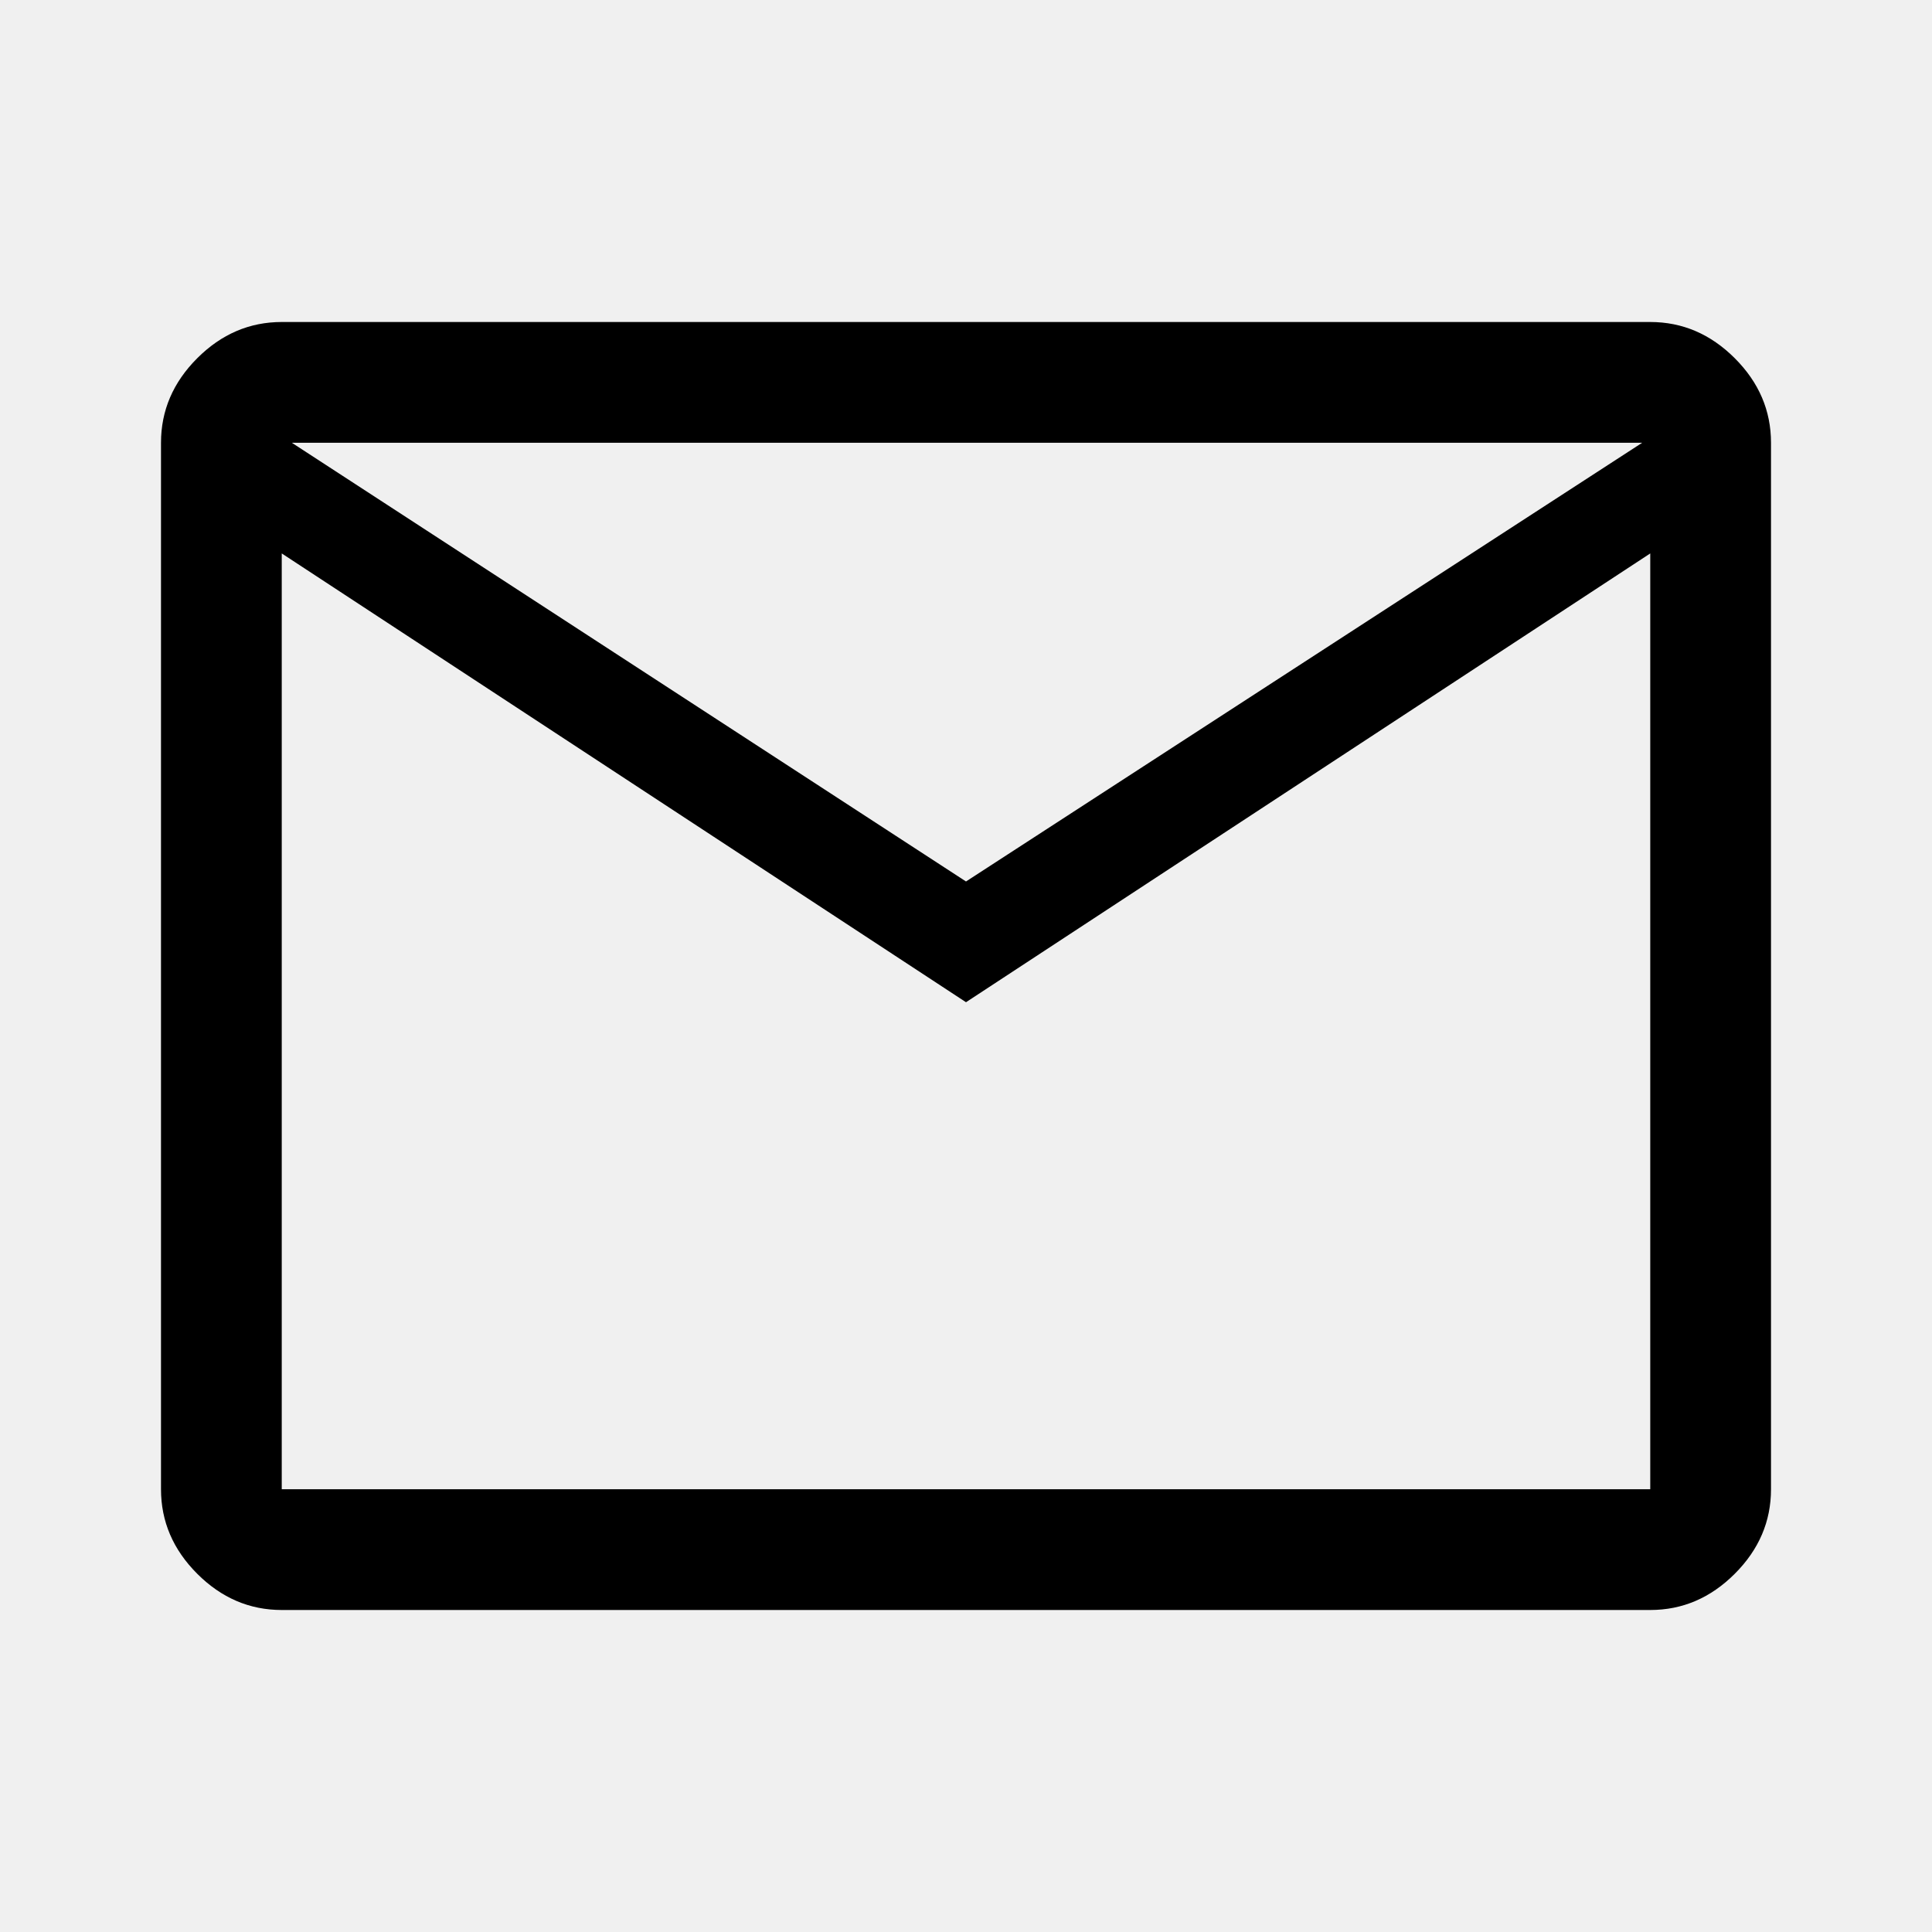
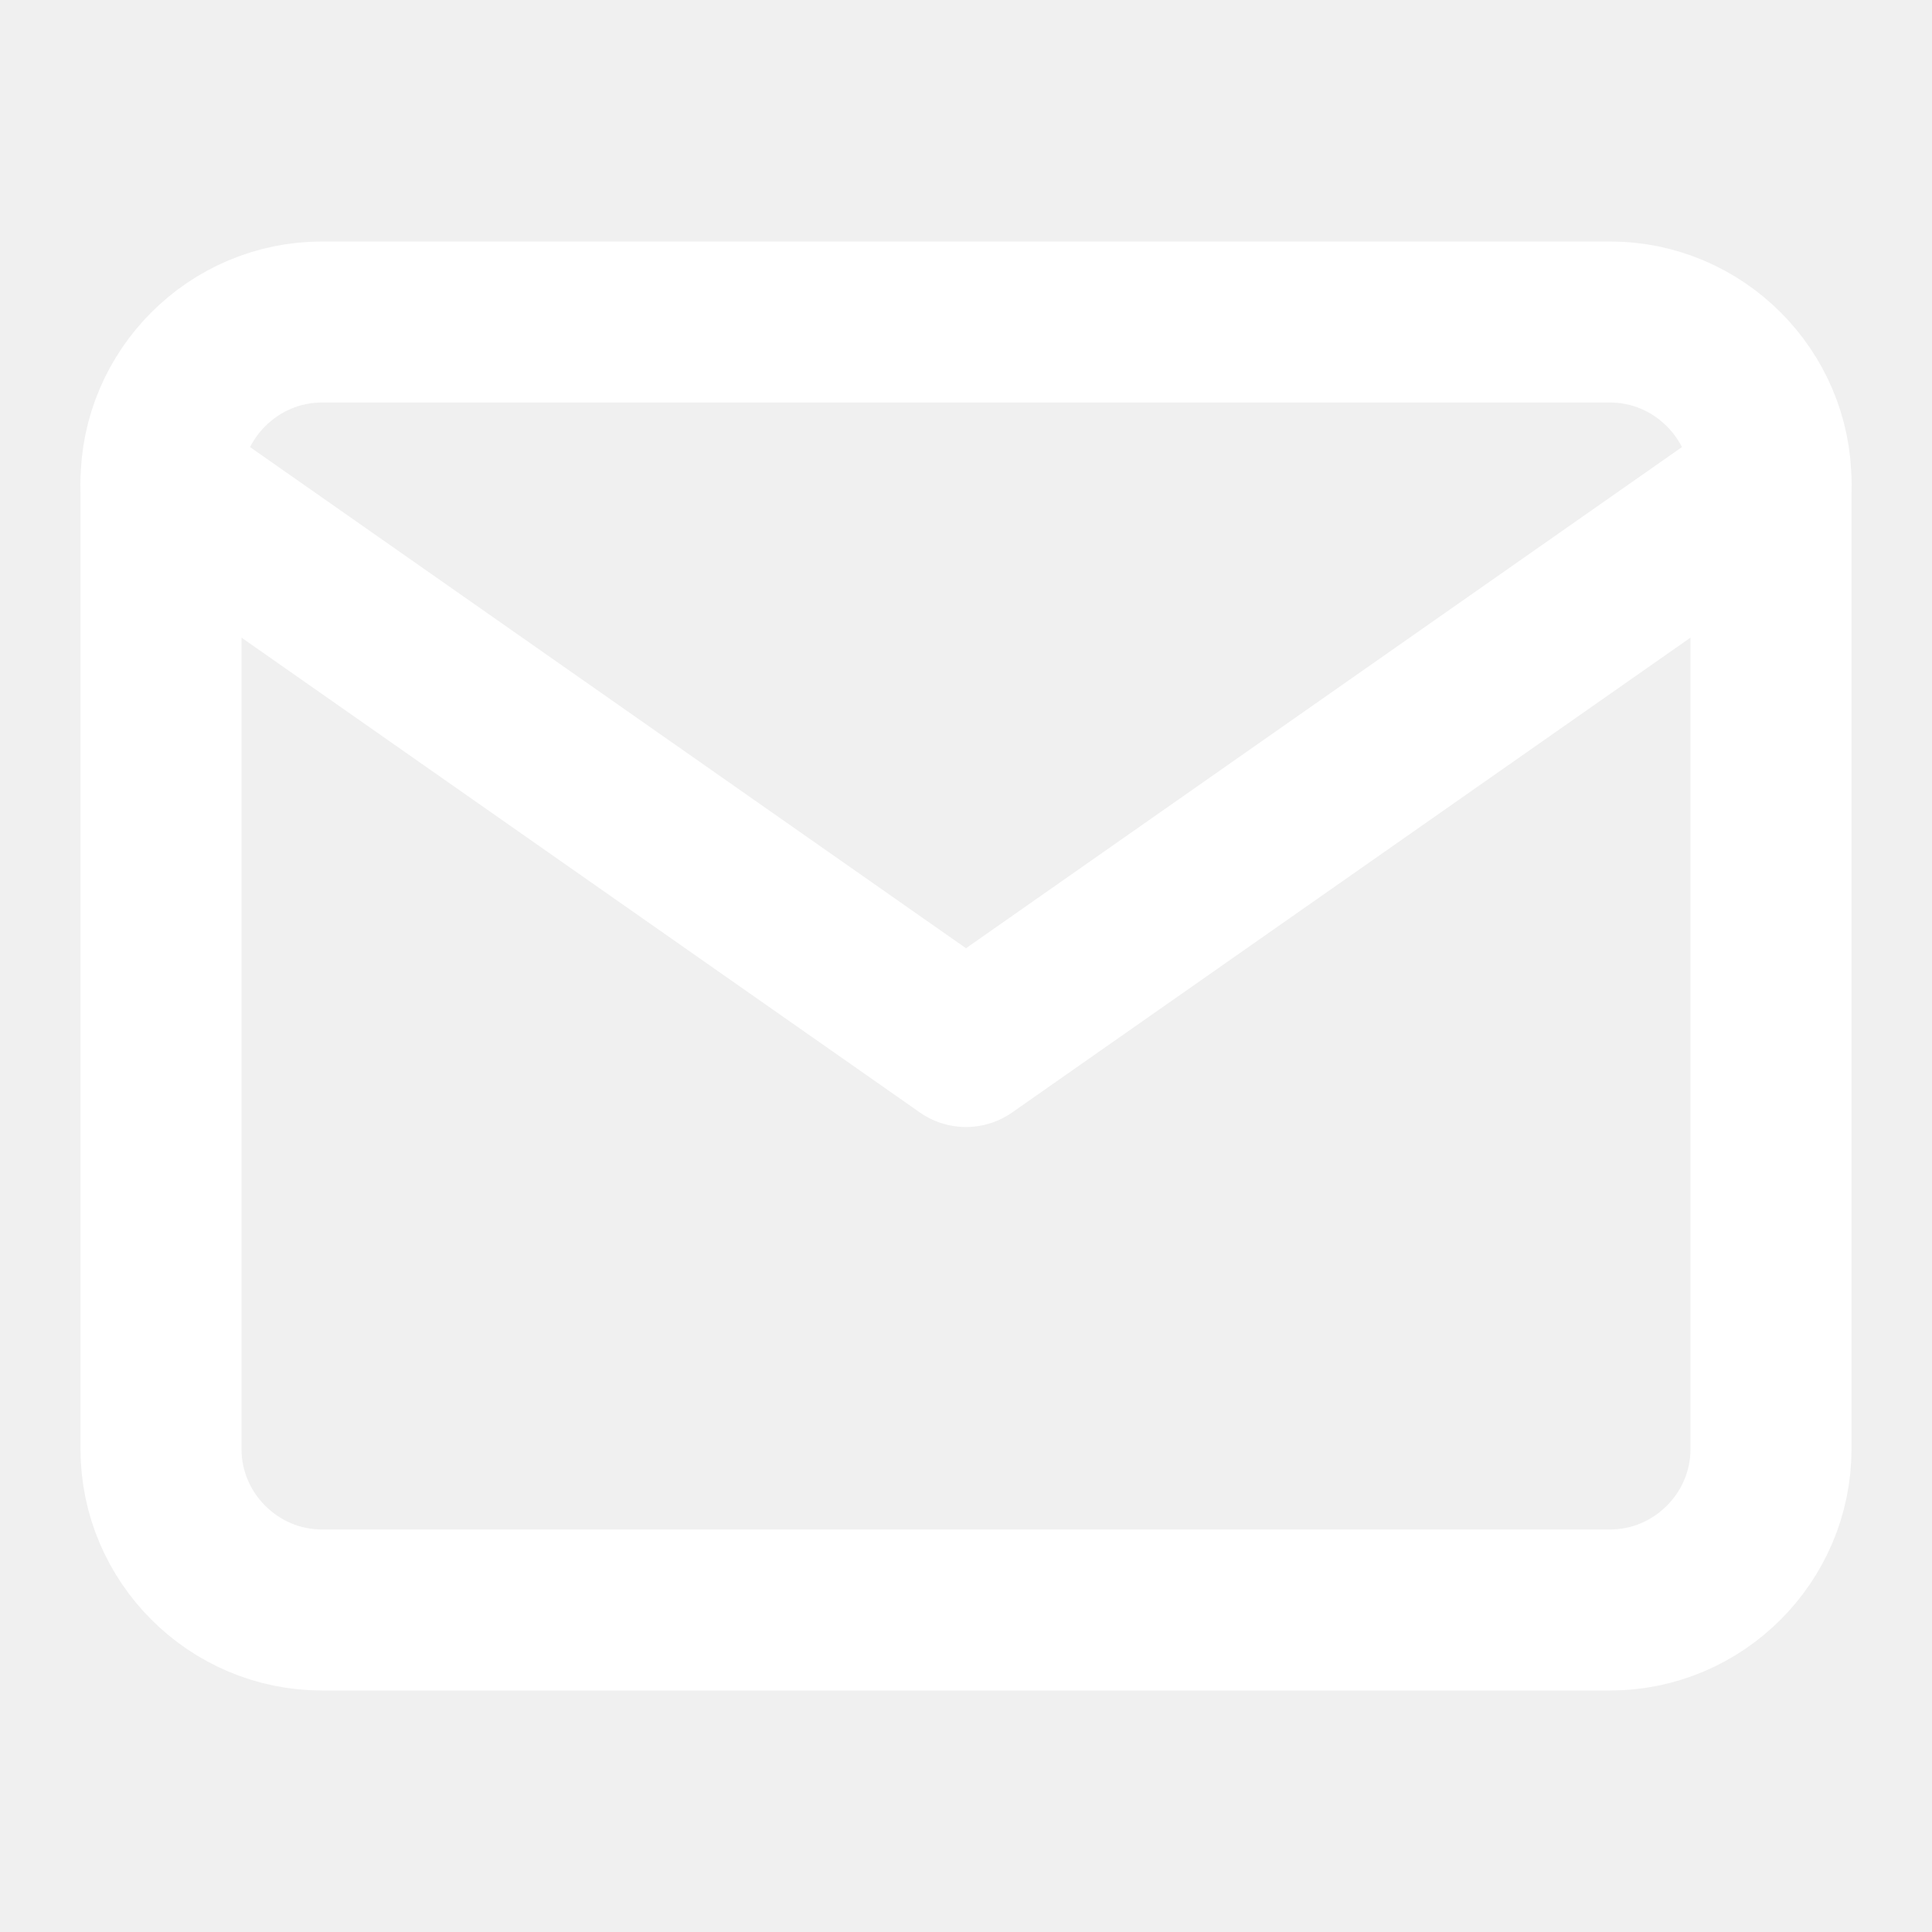
- <svg xmlns="http://www.w3.org/2000/svg" height="48" width="48">
-   <path d="M7 40Q5.8 40 4.9 39.1Q4 38.2 4 37V11Q4 9.8 4.9 8.9Q5.8 8 7 8H41Q42.2 8 43.1 8.9Q44 9.8 44 11V37Q44 38.2 43.1 39.1Q42.2 40 41 40ZM24 24.9 7 13.75V37Q7 37 7 37Q7 37 7 37H41Q41 37 41 37Q41 37 41 37V13.75ZM24 21.9 40.8 11H7.25ZM7 13.75V11V13.75V37Q7 37 7 37Q7 37 7 37Q7 37 7 37Q7 37 7 37Z" />
+ <svg xmlns="http://www.w3.org/2000/svg" width="24" height="24" viewBox="0 0 24 24" fill="none" stroke="#ffffff" stroke-width="2" stroke-linecap="round" stroke-linejoin="round" class="feather feather-mail">
+   <path d="M4 4h16c1.1 0 2 .9 2 2v12c0 1.1-.9 2-2 2H4c-1.1 0-2-.9-2-2V6c0-1.1.9-2 2-2z" />
+   <polyline points="22,6 12,13 2,6" />
</svg>
